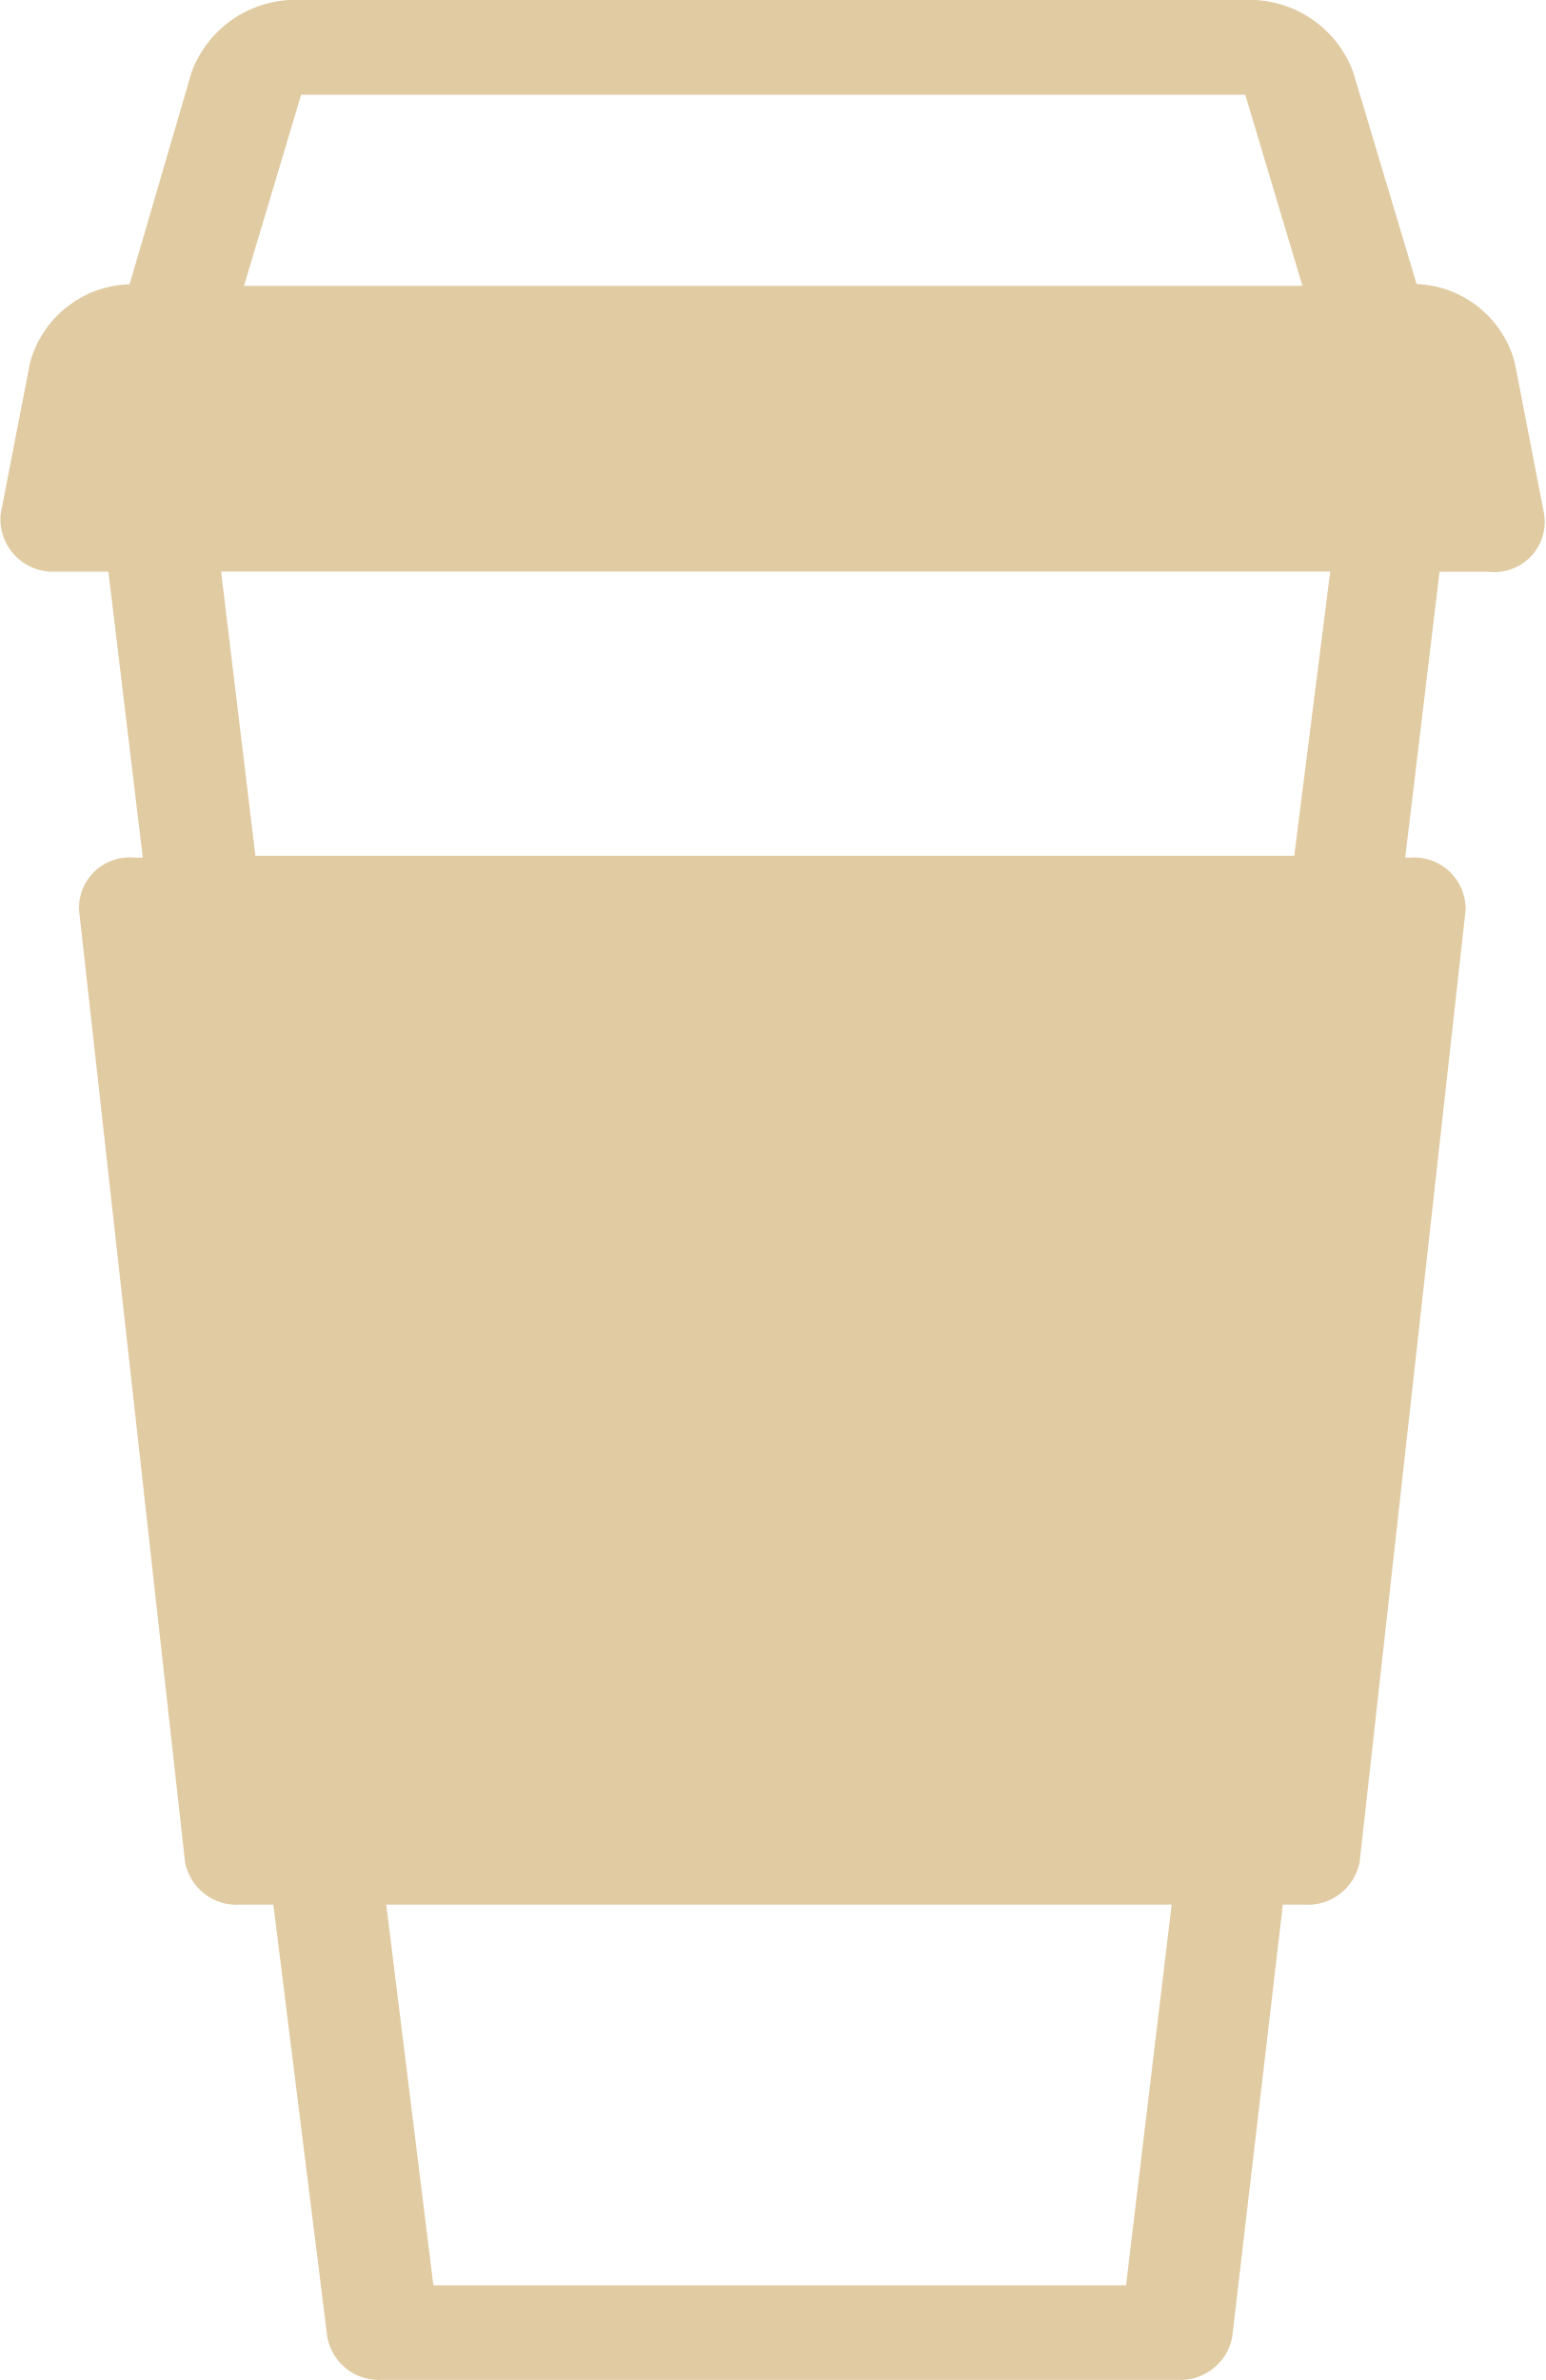
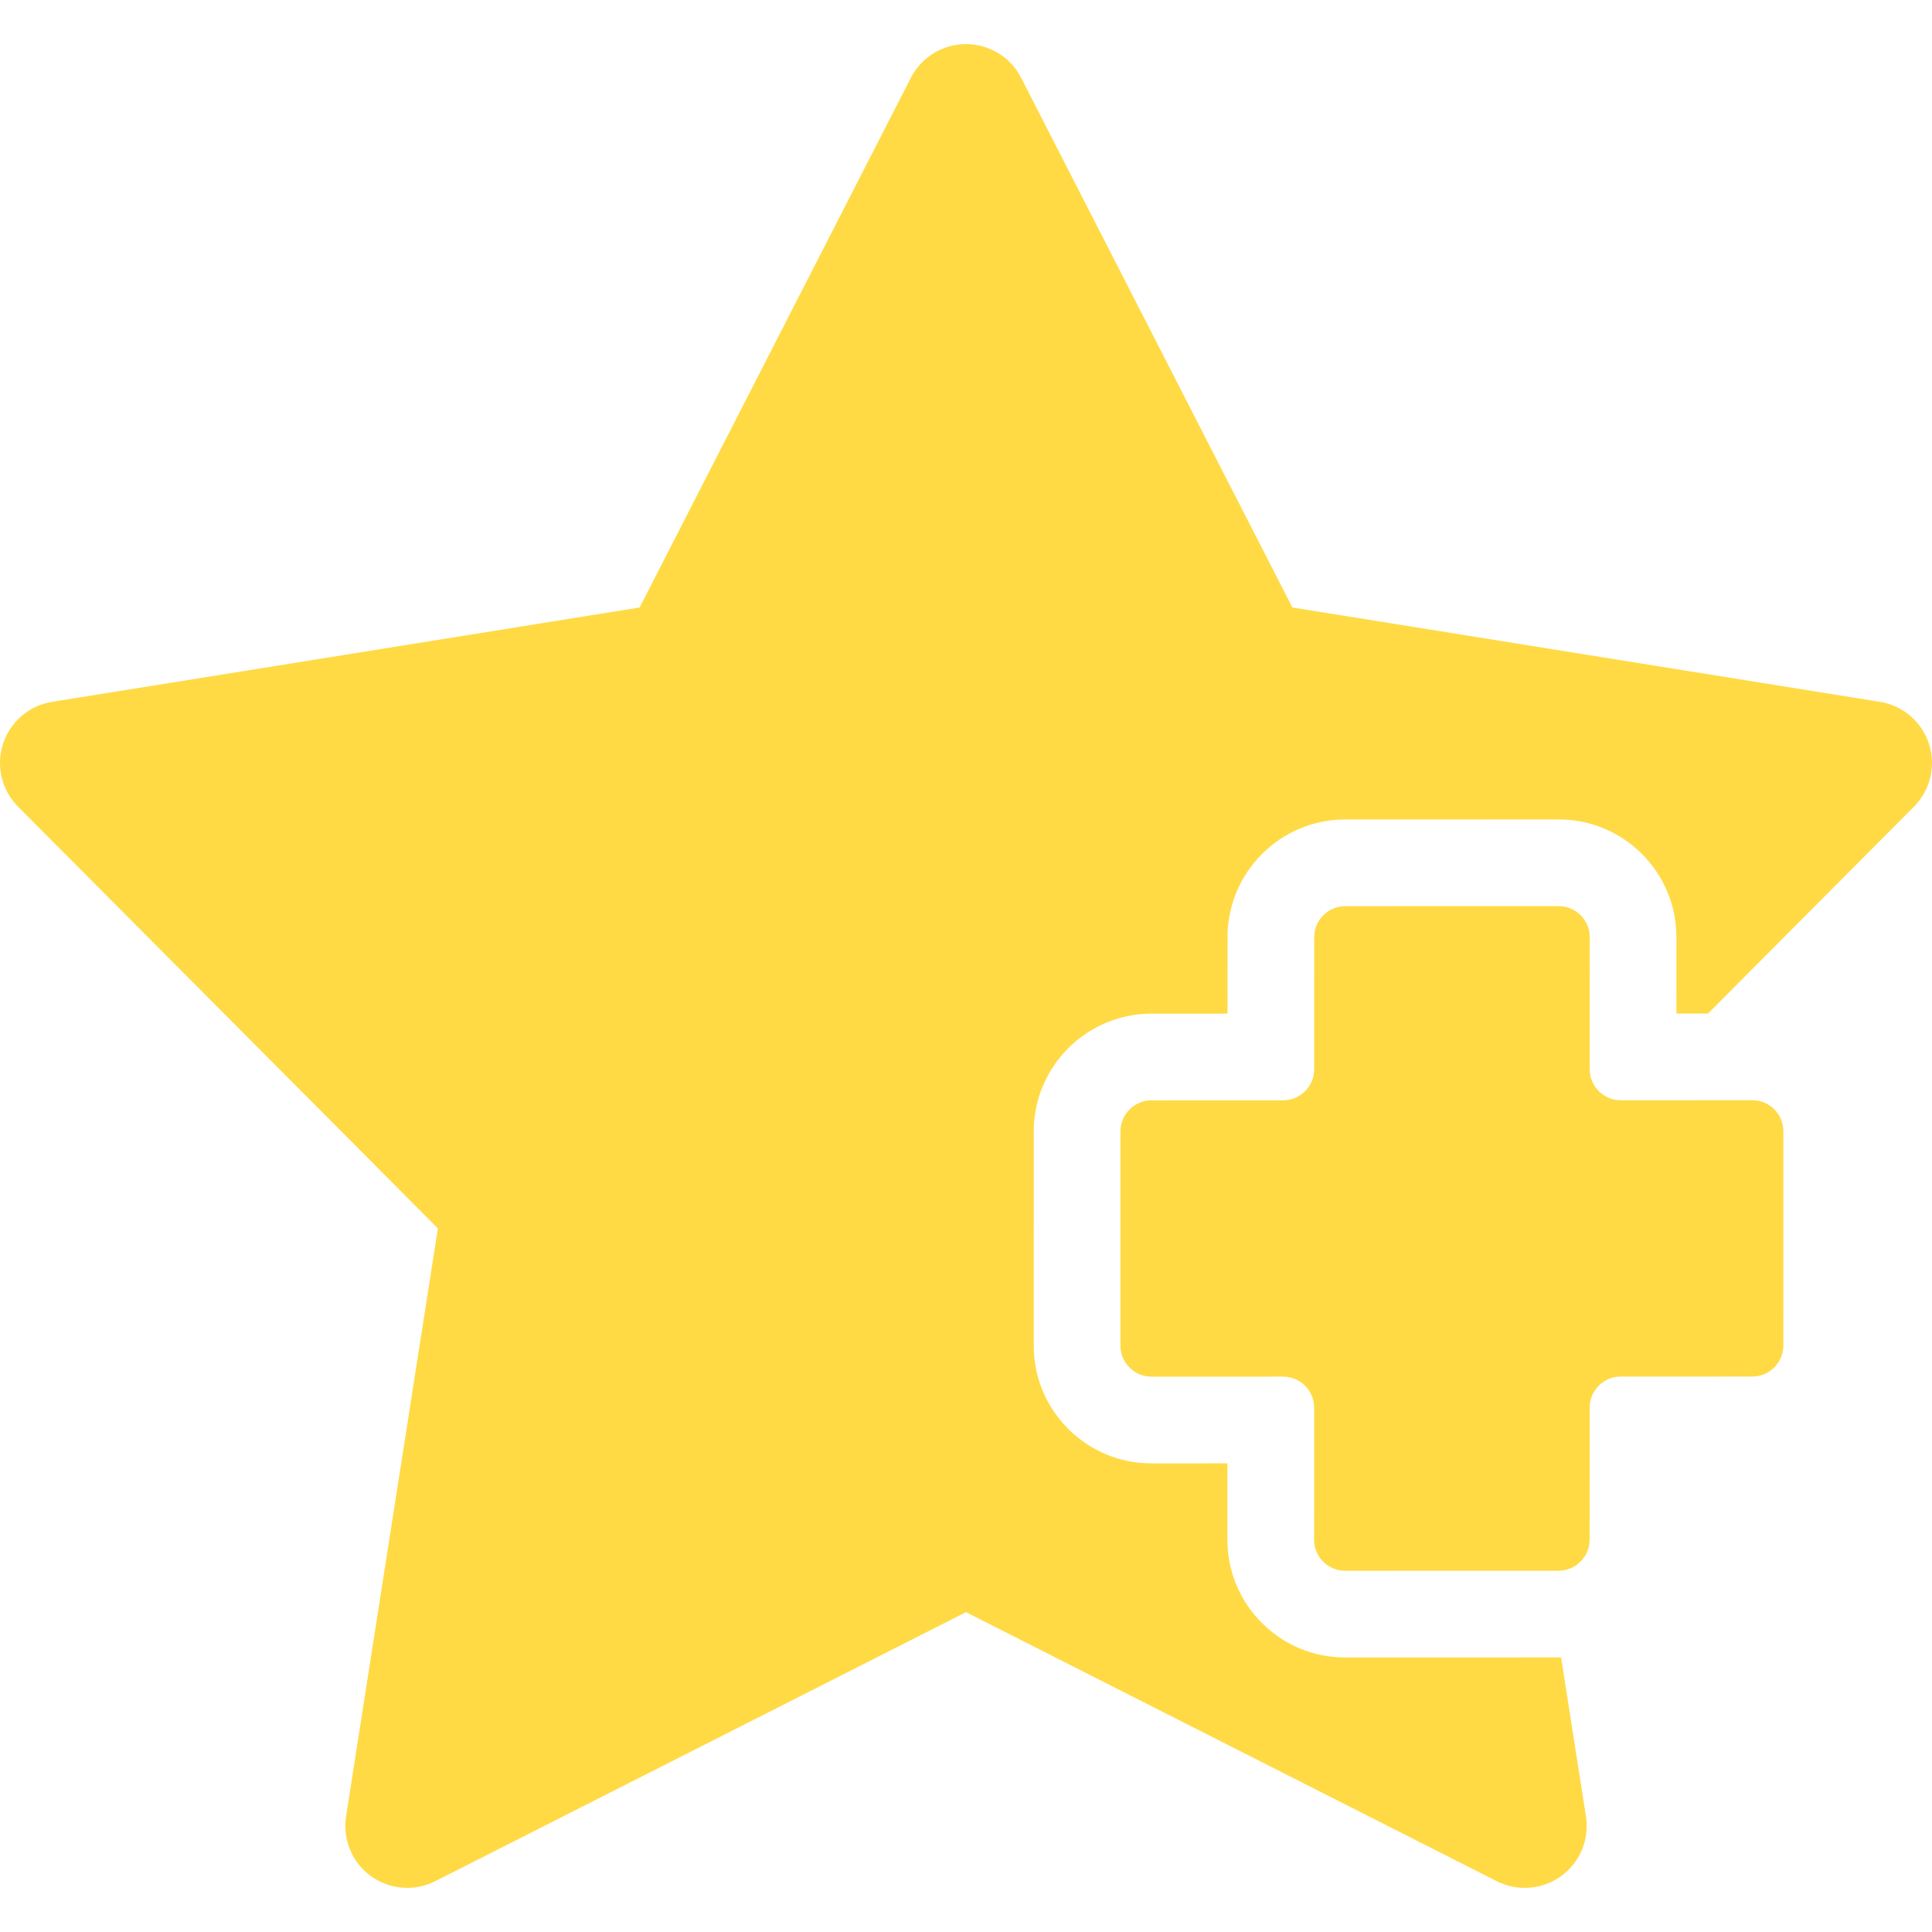
- <svg xmlns="http://www.w3.org/2000/svg" viewBox="5676 2353 39.348 60.604">
-   <defs>
-     <style>
-       .cls-1 {
-         fill: #e0cba2;
-       }
-     </style>
-   </defs>
-   <path id="Path_81" data-name="Path 81" class="cls-1" d="M39.286,13.1l-.749-3.868a2.7,2.7,0,0,0-2.5-2L34.42,1.83A2.818,2.818,0,0,0,31.633,0h-24A2.818,2.818,0,0,0,4.845,1.83L3.265,7.238a2.705,2.705,0,0,0-2.537,2L-.021,13.1a1.339,1.339,0,0,0,1.414,1.456H2.724L3.6,21.838H3.39a1.289,1.289,0,0,0-1.414,1.331l2.7,24.25A1.339,1.339,0,0,0,6.093,48.5h.832L8.3,59.523A1.339,1.339,0,0,0,9.712,60.6H29.927a1.345,1.345,0,0,0,1.414-1.081L32.631,48.5h.541a1.345,1.345,0,0,0,1.414-1.081l2.7-24.25a1.311,1.311,0,0,0-1.414-1.331h-.125l.874-7.279h1.248A1.281,1.281,0,0,0,39.286,13.1ZM7.632,2.413H31.674L33.13,7.279H6.177ZM28.638,58.192H11L9.8,48.5H29.8Zm4.284-36.4H6.468l-.874-7.238H33.837Z" transform="translate(5676.036 2353)" />
+ <svg xmlns="http://www.w3.org/2000/svg" version="1.1" id="Capa_1" x="0px" y="0px" viewBox="0 0 297 297" style="enable-background:new 0 0 297 297;" xml:space="preserve" width="512px" height="512px">
+   <g>
+     <g>
+       <path d="M206.772,241.471l32.833-0.01c2.617,0,4.761-2.143,4.761-4.76l0.005-20.324c0-2.617,2.143-4.76,4.761-4.761l20.257-0.007    c2.618-0.001,4.76-2.144,4.761-4.762l0.003-32.955c0.001-2.616-2.141-4.758-4.757-4.758c0,0-0.001,0-0.002,0l-20.256,0.004    c-2.618,0-4.759-2.141-4.759-4.758l0.007-20.324c0-2.617-2.141-4.759-4.757-4.759c-0.001,0-0.001,0-0.001,0l-32.837,0.005    c-2.618,0.001-4.761,2.143-4.761,4.761l-0.006,20.321c0,2.618-2.143,4.761-4.761,4.762l-20.257,0.006    c-2.617,0.001-4.759,2.144-4.76,4.761l-0.003,32.958c-0.001,2.617,2.14,4.759,4.757,4.759h0.001l20.259-0.004h0.001    c2.617,0,4.757,2.142,4.757,4.759l-0.004,20.326C202.013,239.328,204.155,241.471,206.772,241.471z" fill="#FFDA44" />
+     </g>
+     <g>
+       <path d="M239.981,254.789l-33.209,0.008c-4.825,0-9.365-1.883-12.783-5.301c-3.421-3.42-5.304-7.963-5.302-12.787l0.003-11.754    L177,224.957c-4.827,0-9.367-1.885-12.785-5.303c-3.419-3.42-5.301-7.961-5.299-12.784l0.003-32.961    c0.004-9.969,8.115-18.08,18.084-18.084l11.696-0.003l0.003-11.759c0-9.971,8.112-18.084,18.086-18.088l32.838-0.005h0.002    c9.972,0,18.083,8.114,18.083,18.091l-0.004,11.749l4.857-0.001l31.662-31.804c2.521-2.532,3.411-6.261,2.308-9.658    c-1.105-3.396-4.018-5.891-7.545-6.456l-90.316-14.504l-41.7-81.427c-1.628-3.18-4.9-5.18-8.473-5.18c-3.572,0-6.845,2-8.473,5.18    l-41.7,81.427L8.011,107.892c-3.528,0.565-6.44,3.06-7.545,6.456c-1.104,3.397-0.213,7.126,2.308,9.658l64.541,64.828    l-14.115,90.396c-0.551,3.529,0.92,7.07,3.81,9.172c2.891,2.098,6.714,2.402,9.899,0.789l81.592-41.359l81.592,41.359    c1.36,0.688,2.834,1.027,4.303,1.027c1.975,0,3.94-0.613,5.597-1.816c2.89-2.102,4.36-5.643,3.81-9.172L239.981,254.789z" fill="#FFDA44" />
+     </g>
+   </g>
+   <g>
+ </g>
+   <g>
+ </g>
+   <g>
+ </g>
+   <g>
+ </g>
+   <g>
+ </g>
+   <g>
+ </g>
+   <g>
+ </g>
+   <g>
+ </g>
+   <g>
+ </g>
+   <g>
+ </g>
+   <g>
+ </g>
+   <g>
+ </g>
+   <g>
+ </g>
+   <g>
+ </g>
+   <g>
+ </g>
</svg>
